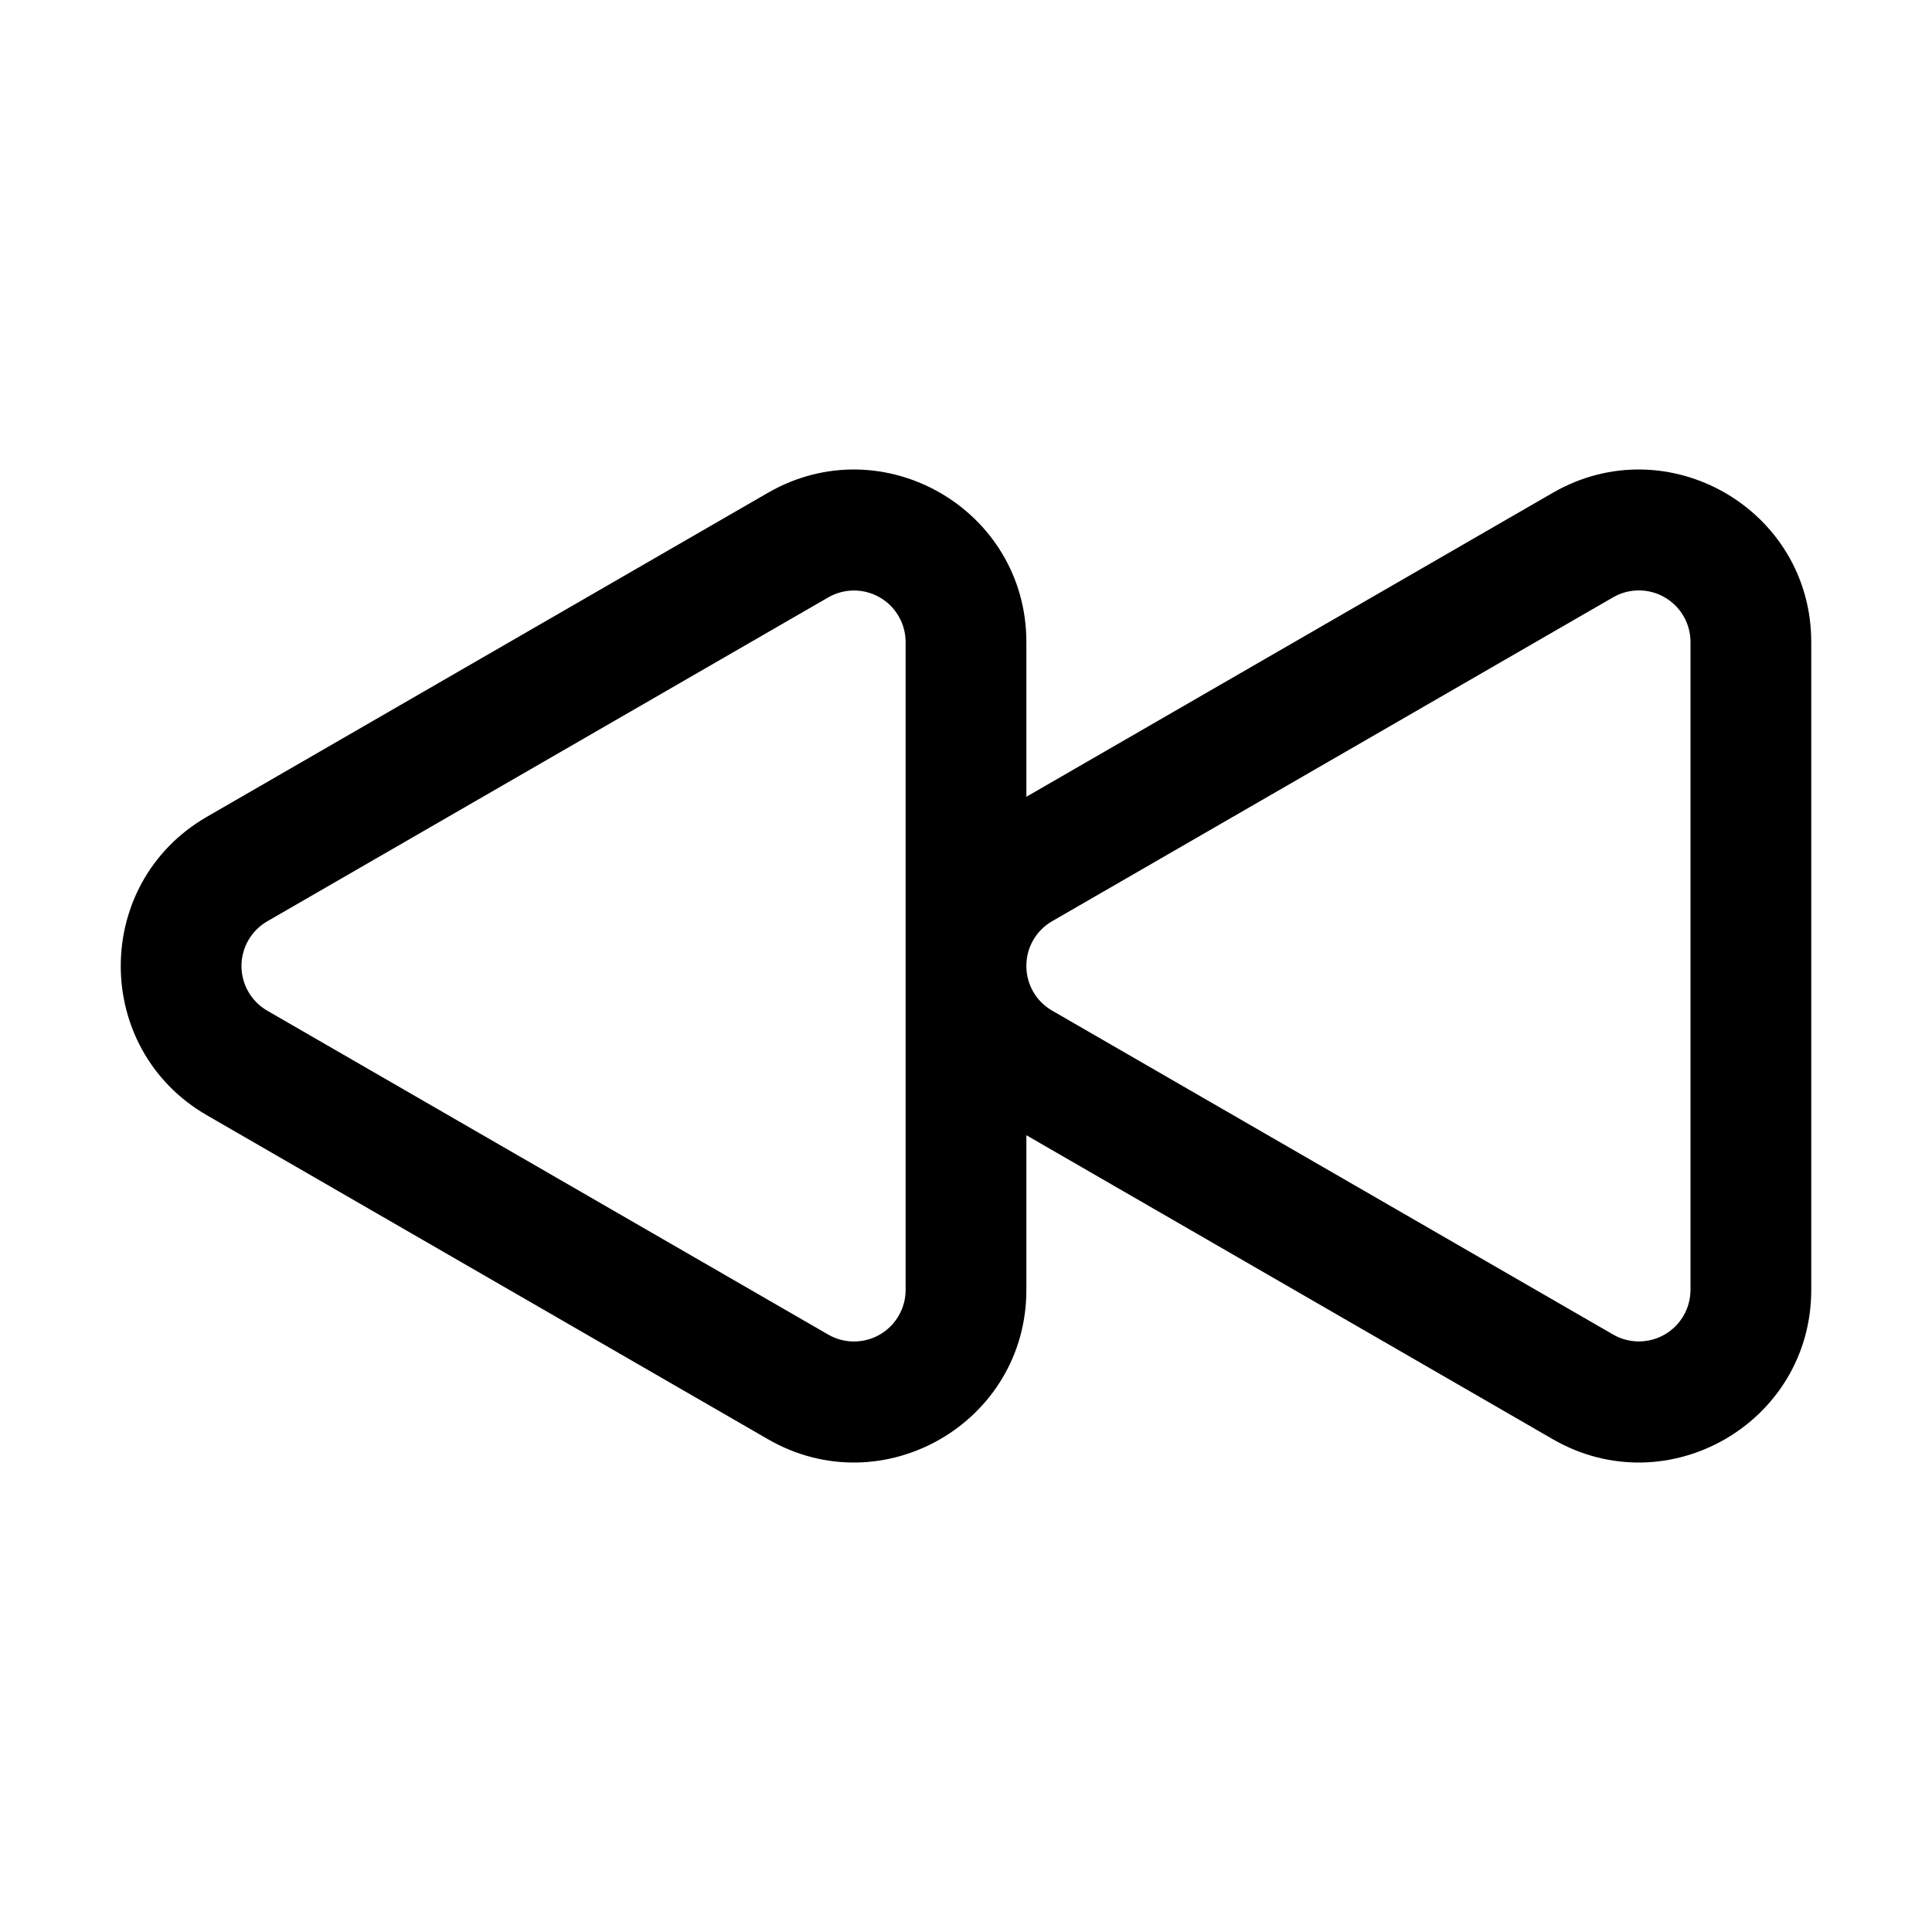
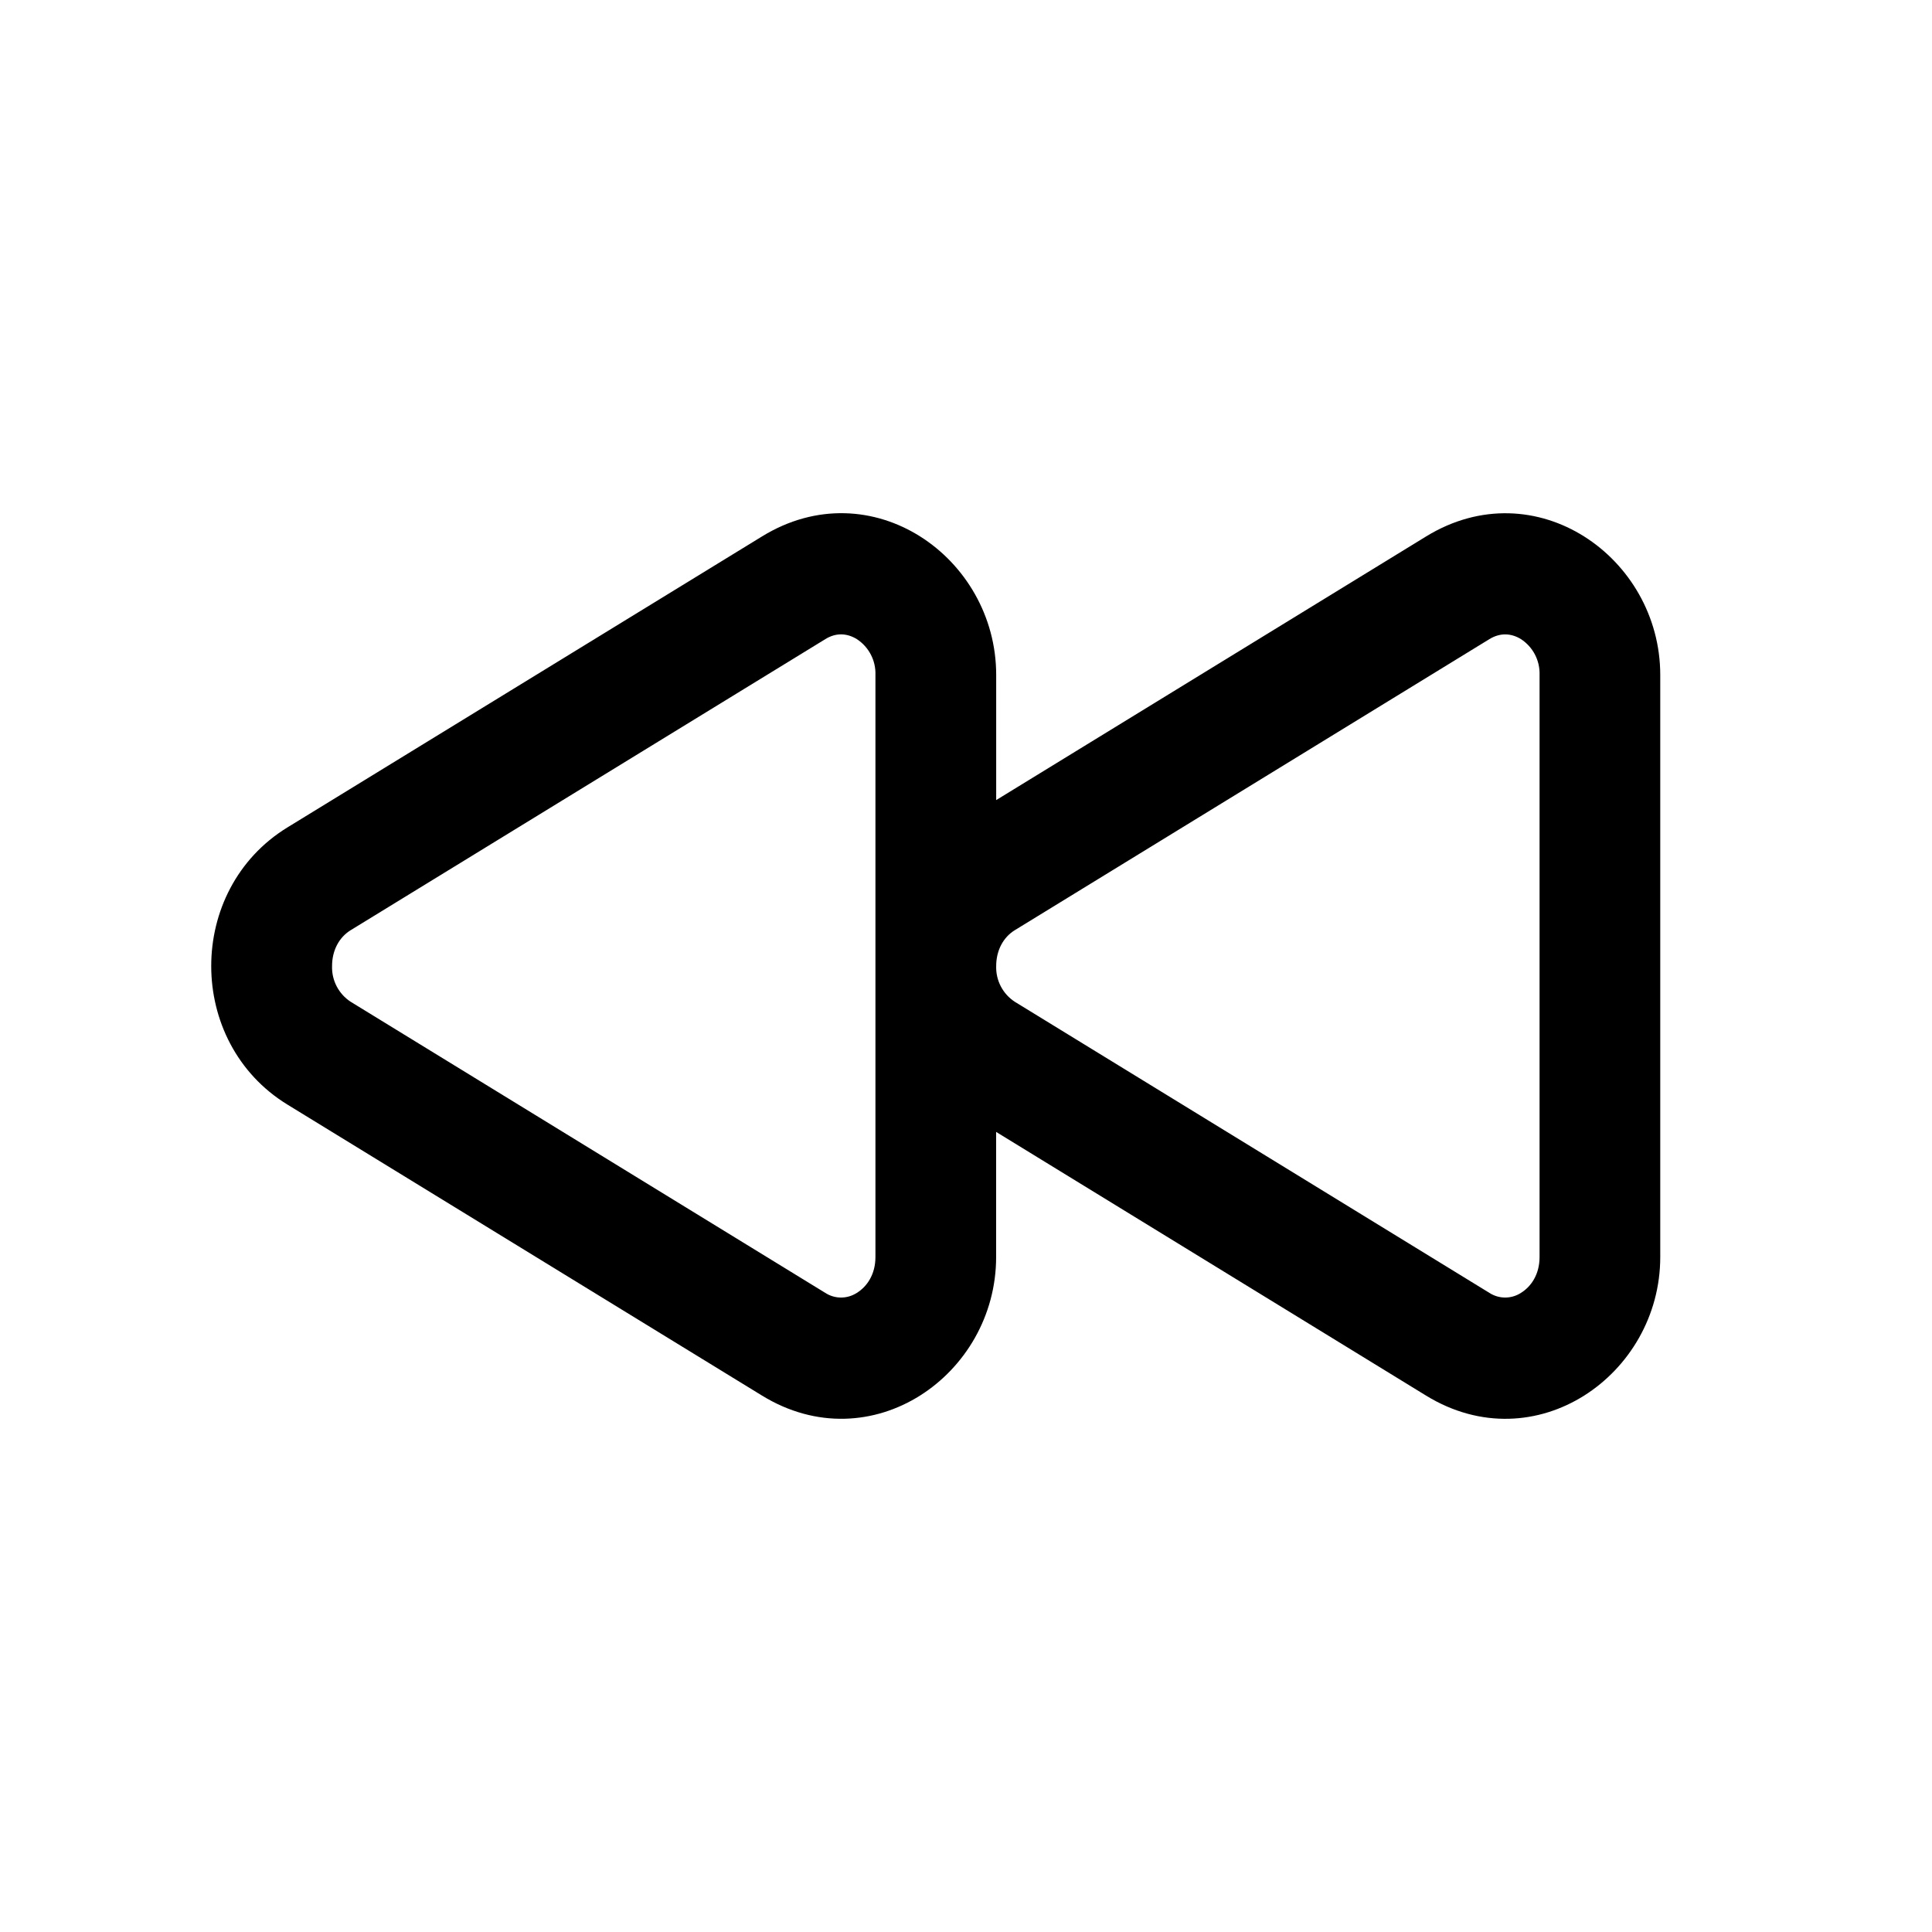
<svg xmlns="http://www.w3.org/2000/svg" width="32" height="32" fill="none" class="persona-icon" viewBox="0 0 32 32">
-   <path fill="currentColor" fill-rule="evenodd" d="M17 13.197v-2.561c0-2.198-2.379-3.572-4.282-2.473l-9.29 5.365c-1.904 1.098-1.904 3.846 0 4.945l9.29 5.364c1.903 1.1 4.282-.275 4.282-2.472v-2.562l8.718 5.034c1.903 1.1 4.282-.275 4.282-2.472v-10.73c0-2.197-2.379-3.571-4.282-2.472zm-2-2.561v10.729a.855.855 0 0 1-1.282.74l-9.29-5.364a.855.855 0 0 1 0-1.482l9.29-5.364a.855.855 0 0 1 1.282.74m2 5.381v-.034a.85.85 0 0 1 .427-.724l9.29-5.364a.855.855 0 0 1 1.283.74v10.73a.855.855 0 0 1-1.282.74l-9.29-5.364a.85.85 0 0 1-.428-.724" clip-rule="evenodd" />
+   <path fill="currentColor" fill-rule="evenodd" d="M16.5 11.179c0-1.952-2.071-3.403-3.877-2.295L4.76 13.705c-1.682 1.032-1.682 3.558 0 4.59l7.861 4.82c1.807 1.109 3.878-.342 3.878-2.294v-2.073l7.122 4.368c1.807 1.108 3.878-.343 3.878-2.295V11.18c0-1.952-2.071-3.403-3.878-2.295L16.5 13.252zm-2.83-.593c.177-.11.36-.1.522 0a.68.68 0 0 1 .308.593v9.642c0 .288-.141.49-.308.593a.48.48 0 0 1-.523 0l-7.86-4.821A.68.68 0 0 1 5.5 16c0-.261.119-.477.308-.593zM16.5 16c0-.26.119-.477.308-.593l7.861-4.821c.178-.109.361-.1.523 0a.68.68 0 0 1 .308.593v9.642c0 .288-.141.49-.308.593a.48.48 0 0 1-.523 0l-7.86-4.821A.68.68 0 0 1 16.5 16" clip-rule="evenodd" />
</svg>
